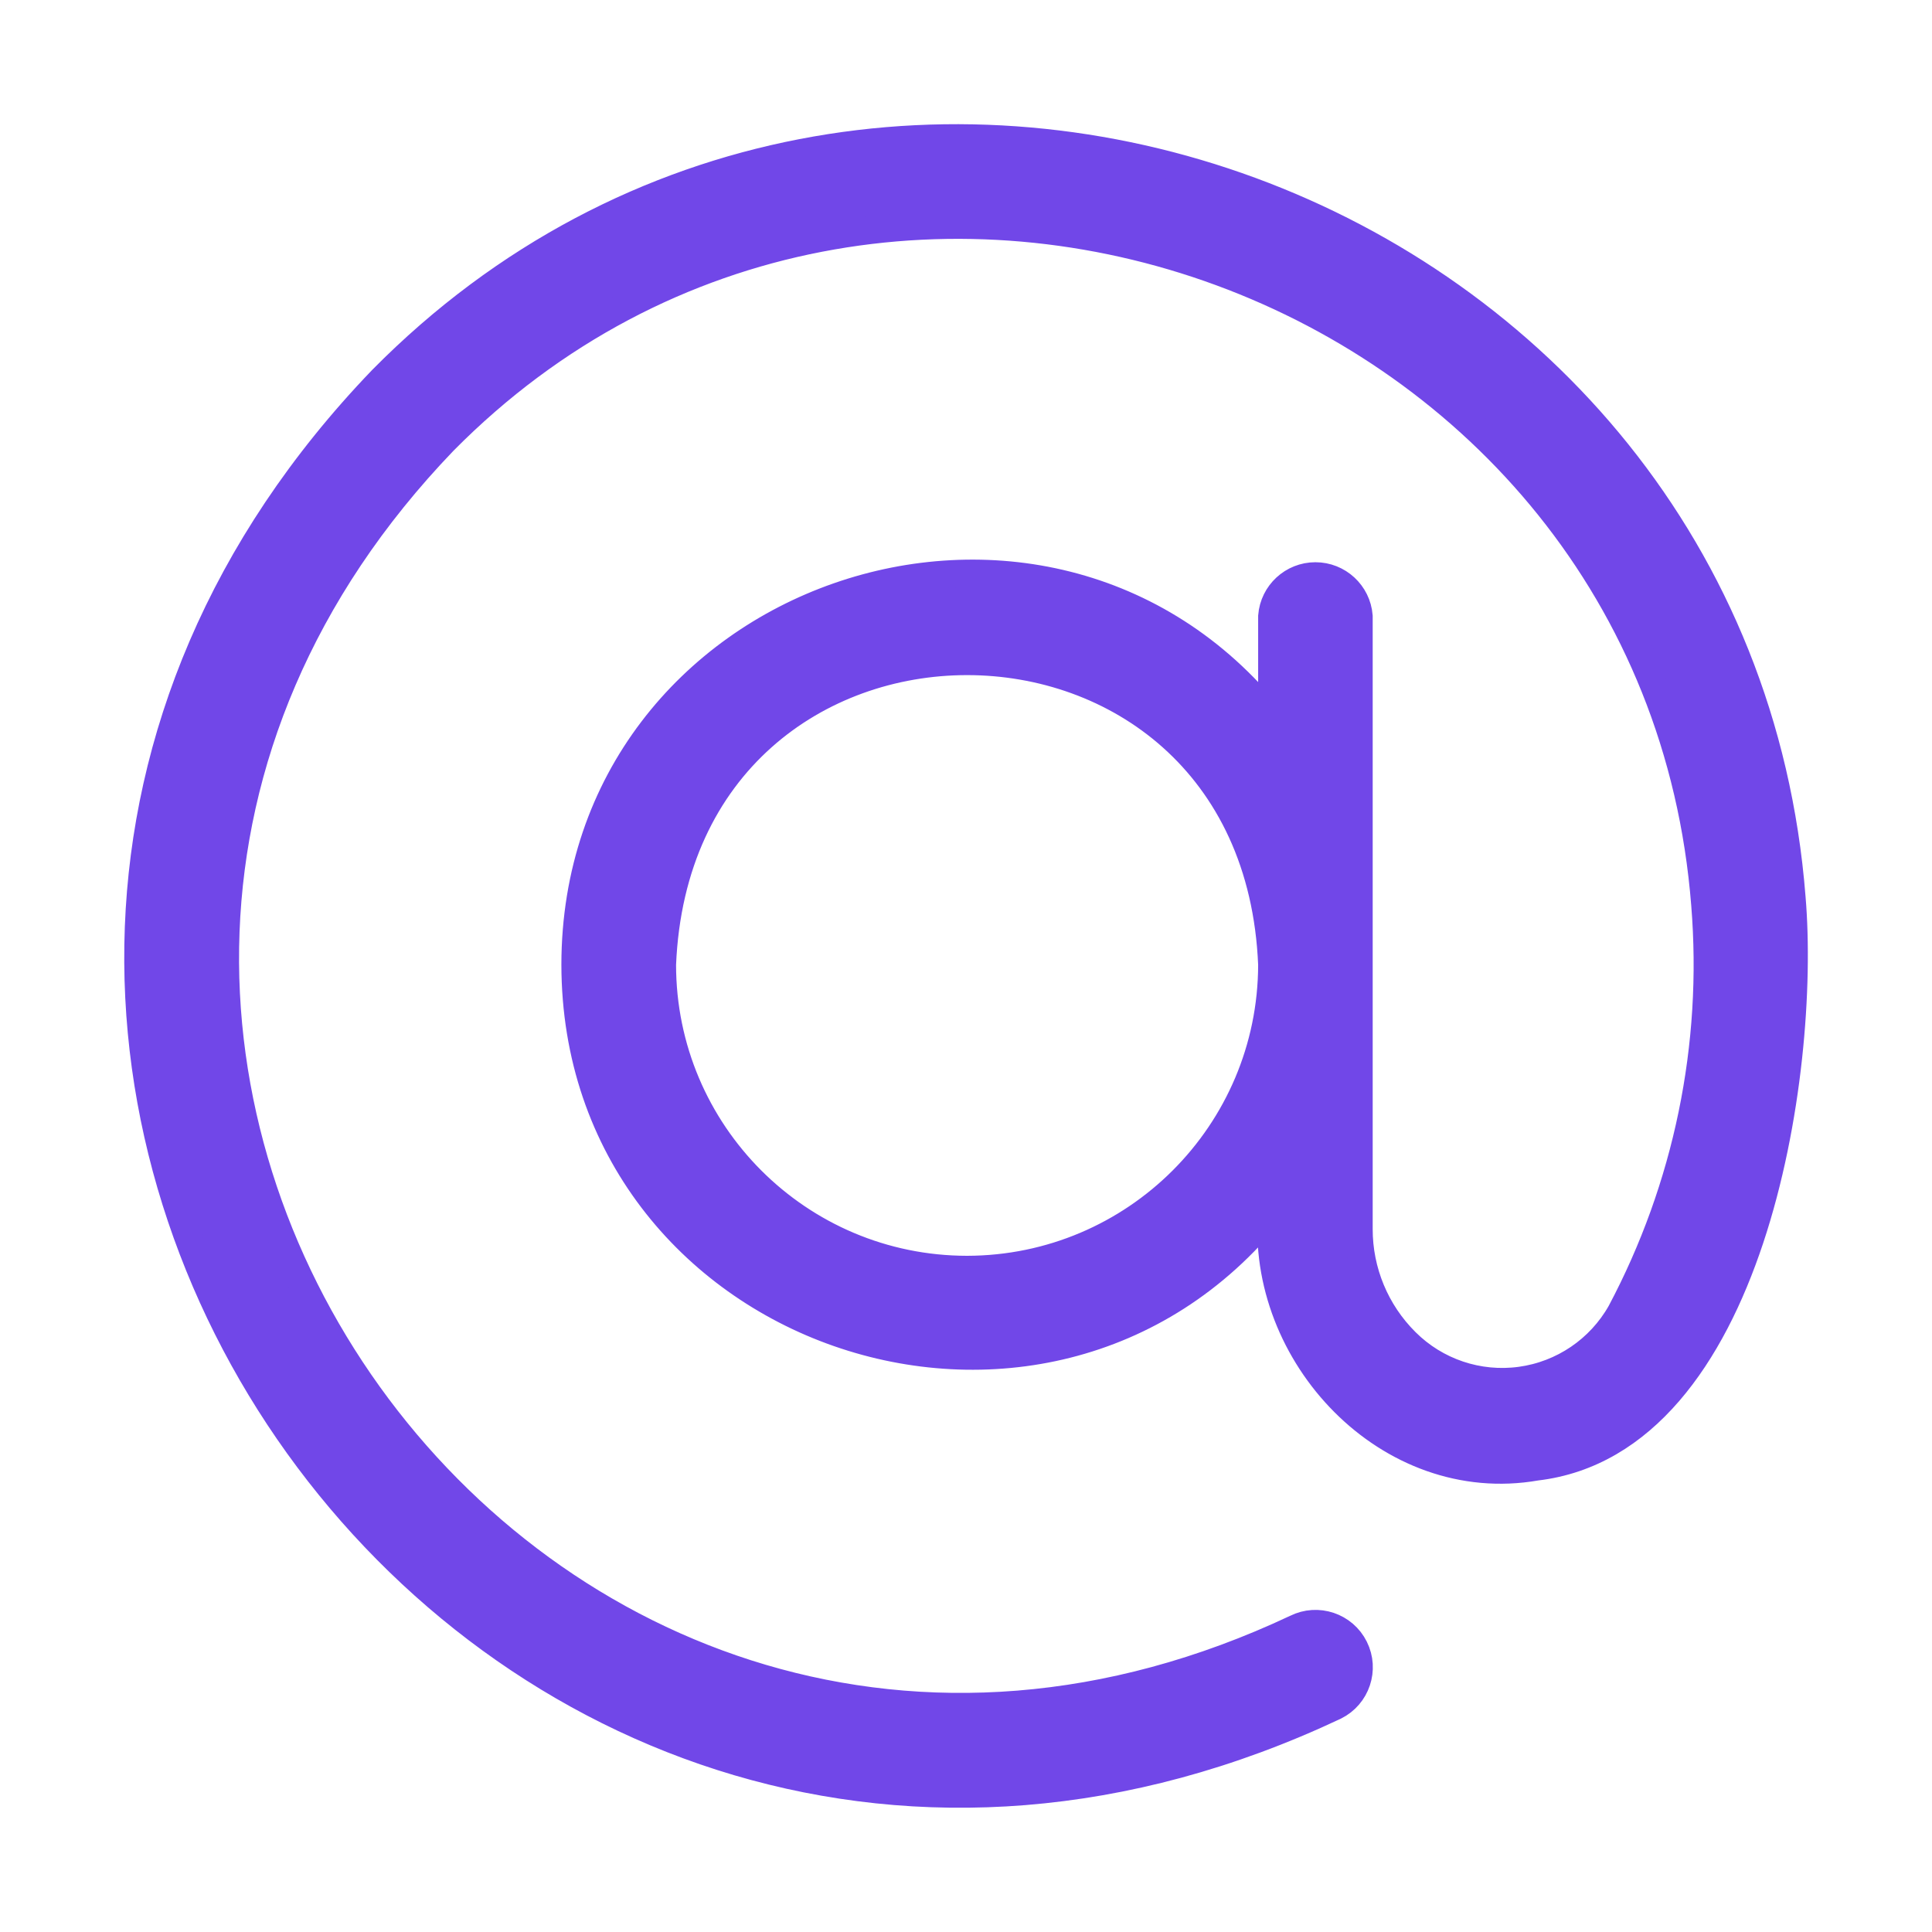
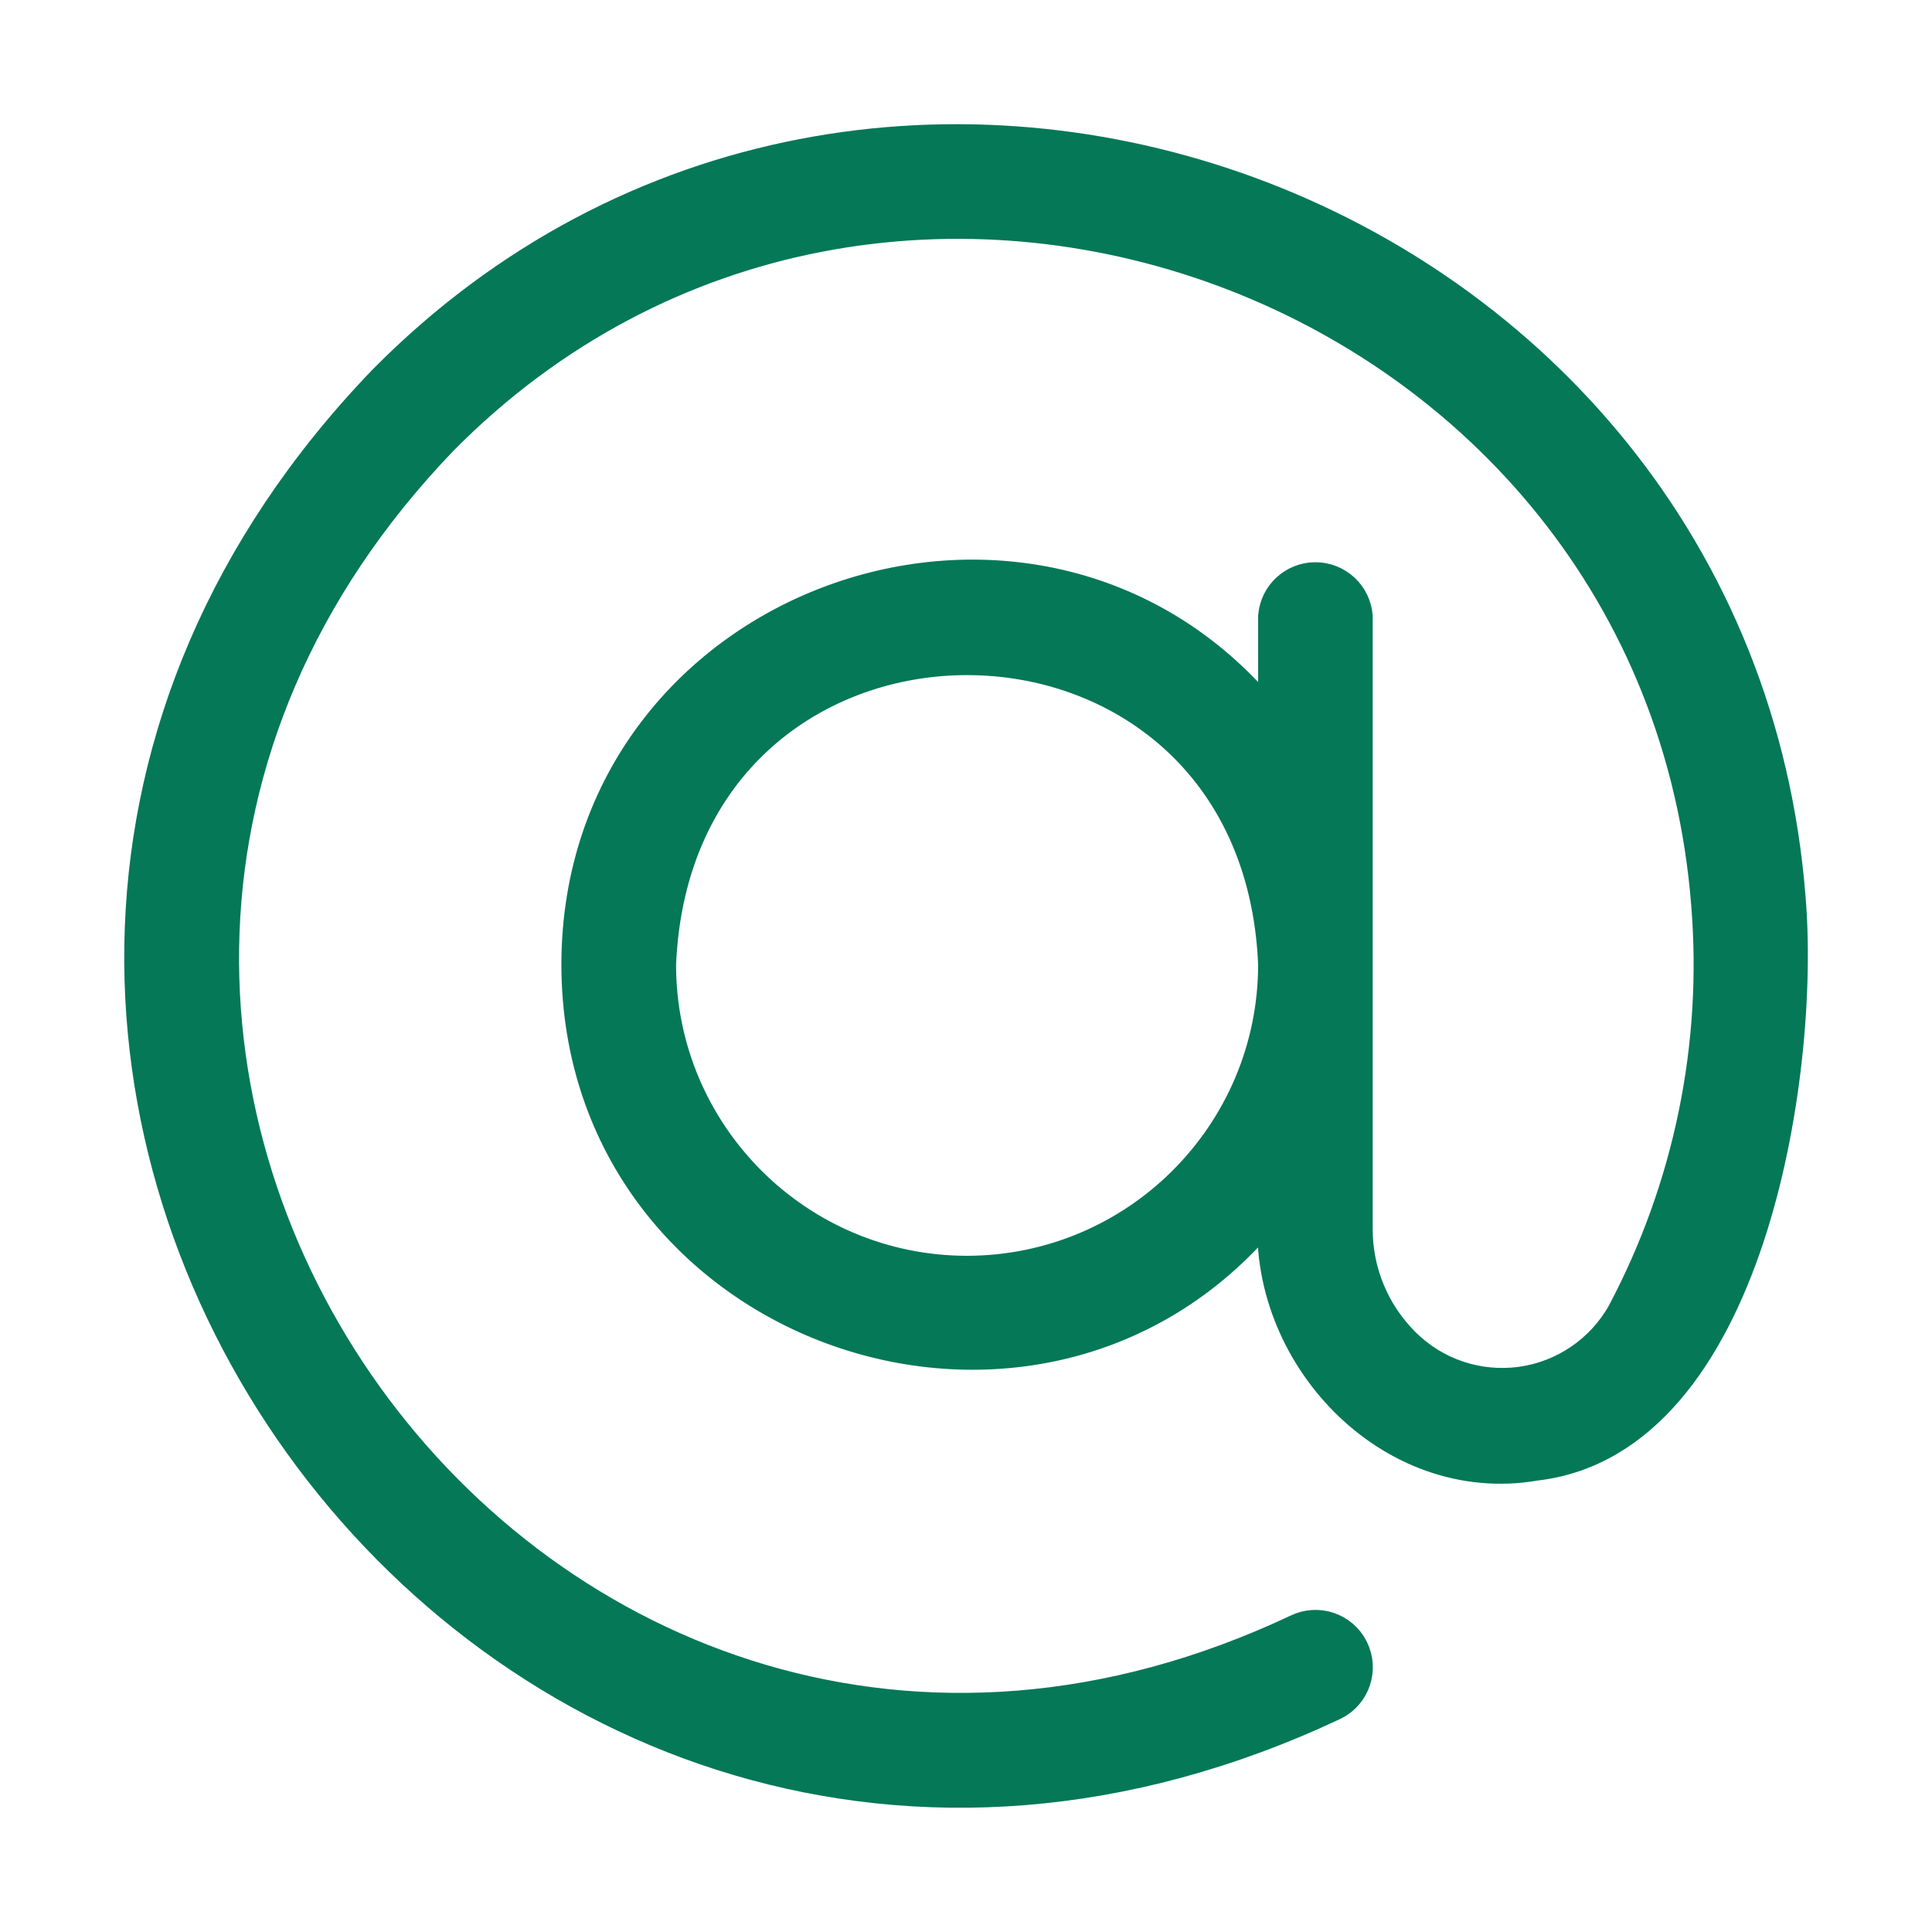
- <svg xmlns="http://www.w3.org/2000/svg" viewBox="0 0 14 14" fill="#7147e8">
-   <path stroke="#7147e8" stroke-width=".2" d="M12.984 6.505C12.588 1.457 6.329-.854 2.769 2.75c-4.696 4.886.773 12.503 6.904 9.614a.315.315 0 0 0-.281-.565C3.906 14.383-.987 7.569 3.215 3.196 6.401-.026 12 2.037 12.355 6.554a5.376 5.376 0 0 1-.61 2.957.988.988 0 0 1-1.558.213 1.15 1.15 0 0 1-.34-.818V4.465a.316.316 0 0 0-.63 0v.744C7.567 3.144 4.17 4.313 4.168 6.99c.003 2.678 3.399 3.847 5.049 1.782-.09 1.044.847 2.044 1.915 1.857 1.555-.183 1.96-2.848 1.852-4.124ZM7.008 9.2a2.21 2.21 0 0 1-2.209-2.21c.122-2.931 4.297-2.93 4.418 0a2.213 2.213 0 0 1-2.21 2.21Z" />
+ <svg xmlns="http://www.w3.org/2000/svg" viewBox="0 0 14 14" fill="#047857">
+   <path stroke="#047857" stroke-width=".2" d="M12.984 6.505C12.588 1.457 6.329-.854 2.769 2.75c-4.696 4.886.773 12.503 6.904 9.614a.315.315 0 0 0-.281-.565C3.906 14.383-.987 7.569 3.215 3.196 6.401-.026 12 2.037 12.355 6.554a5.376 5.376 0 0 1-.61 2.957.988.988 0 0 1-1.558.213 1.15 1.15 0 0 1-.34-.818V4.465a.316.316 0 0 0-.63 0v.744C7.567 3.144 4.17 4.313 4.168 6.99c.003 2.678 3.399 3.847 5.049 1.782-.09 1.044.847 2.044 1.915 1.857 1.555-.183 1.96-2.848 1.852-4.124ZM7.008 9.2a2.21 2.21 0 0 1-2.209-2.21c.122-2.931 4.297-2.93 4.418 0a2.213 2.213 0 0 1-2.21 2.21Z" />
</svg>
